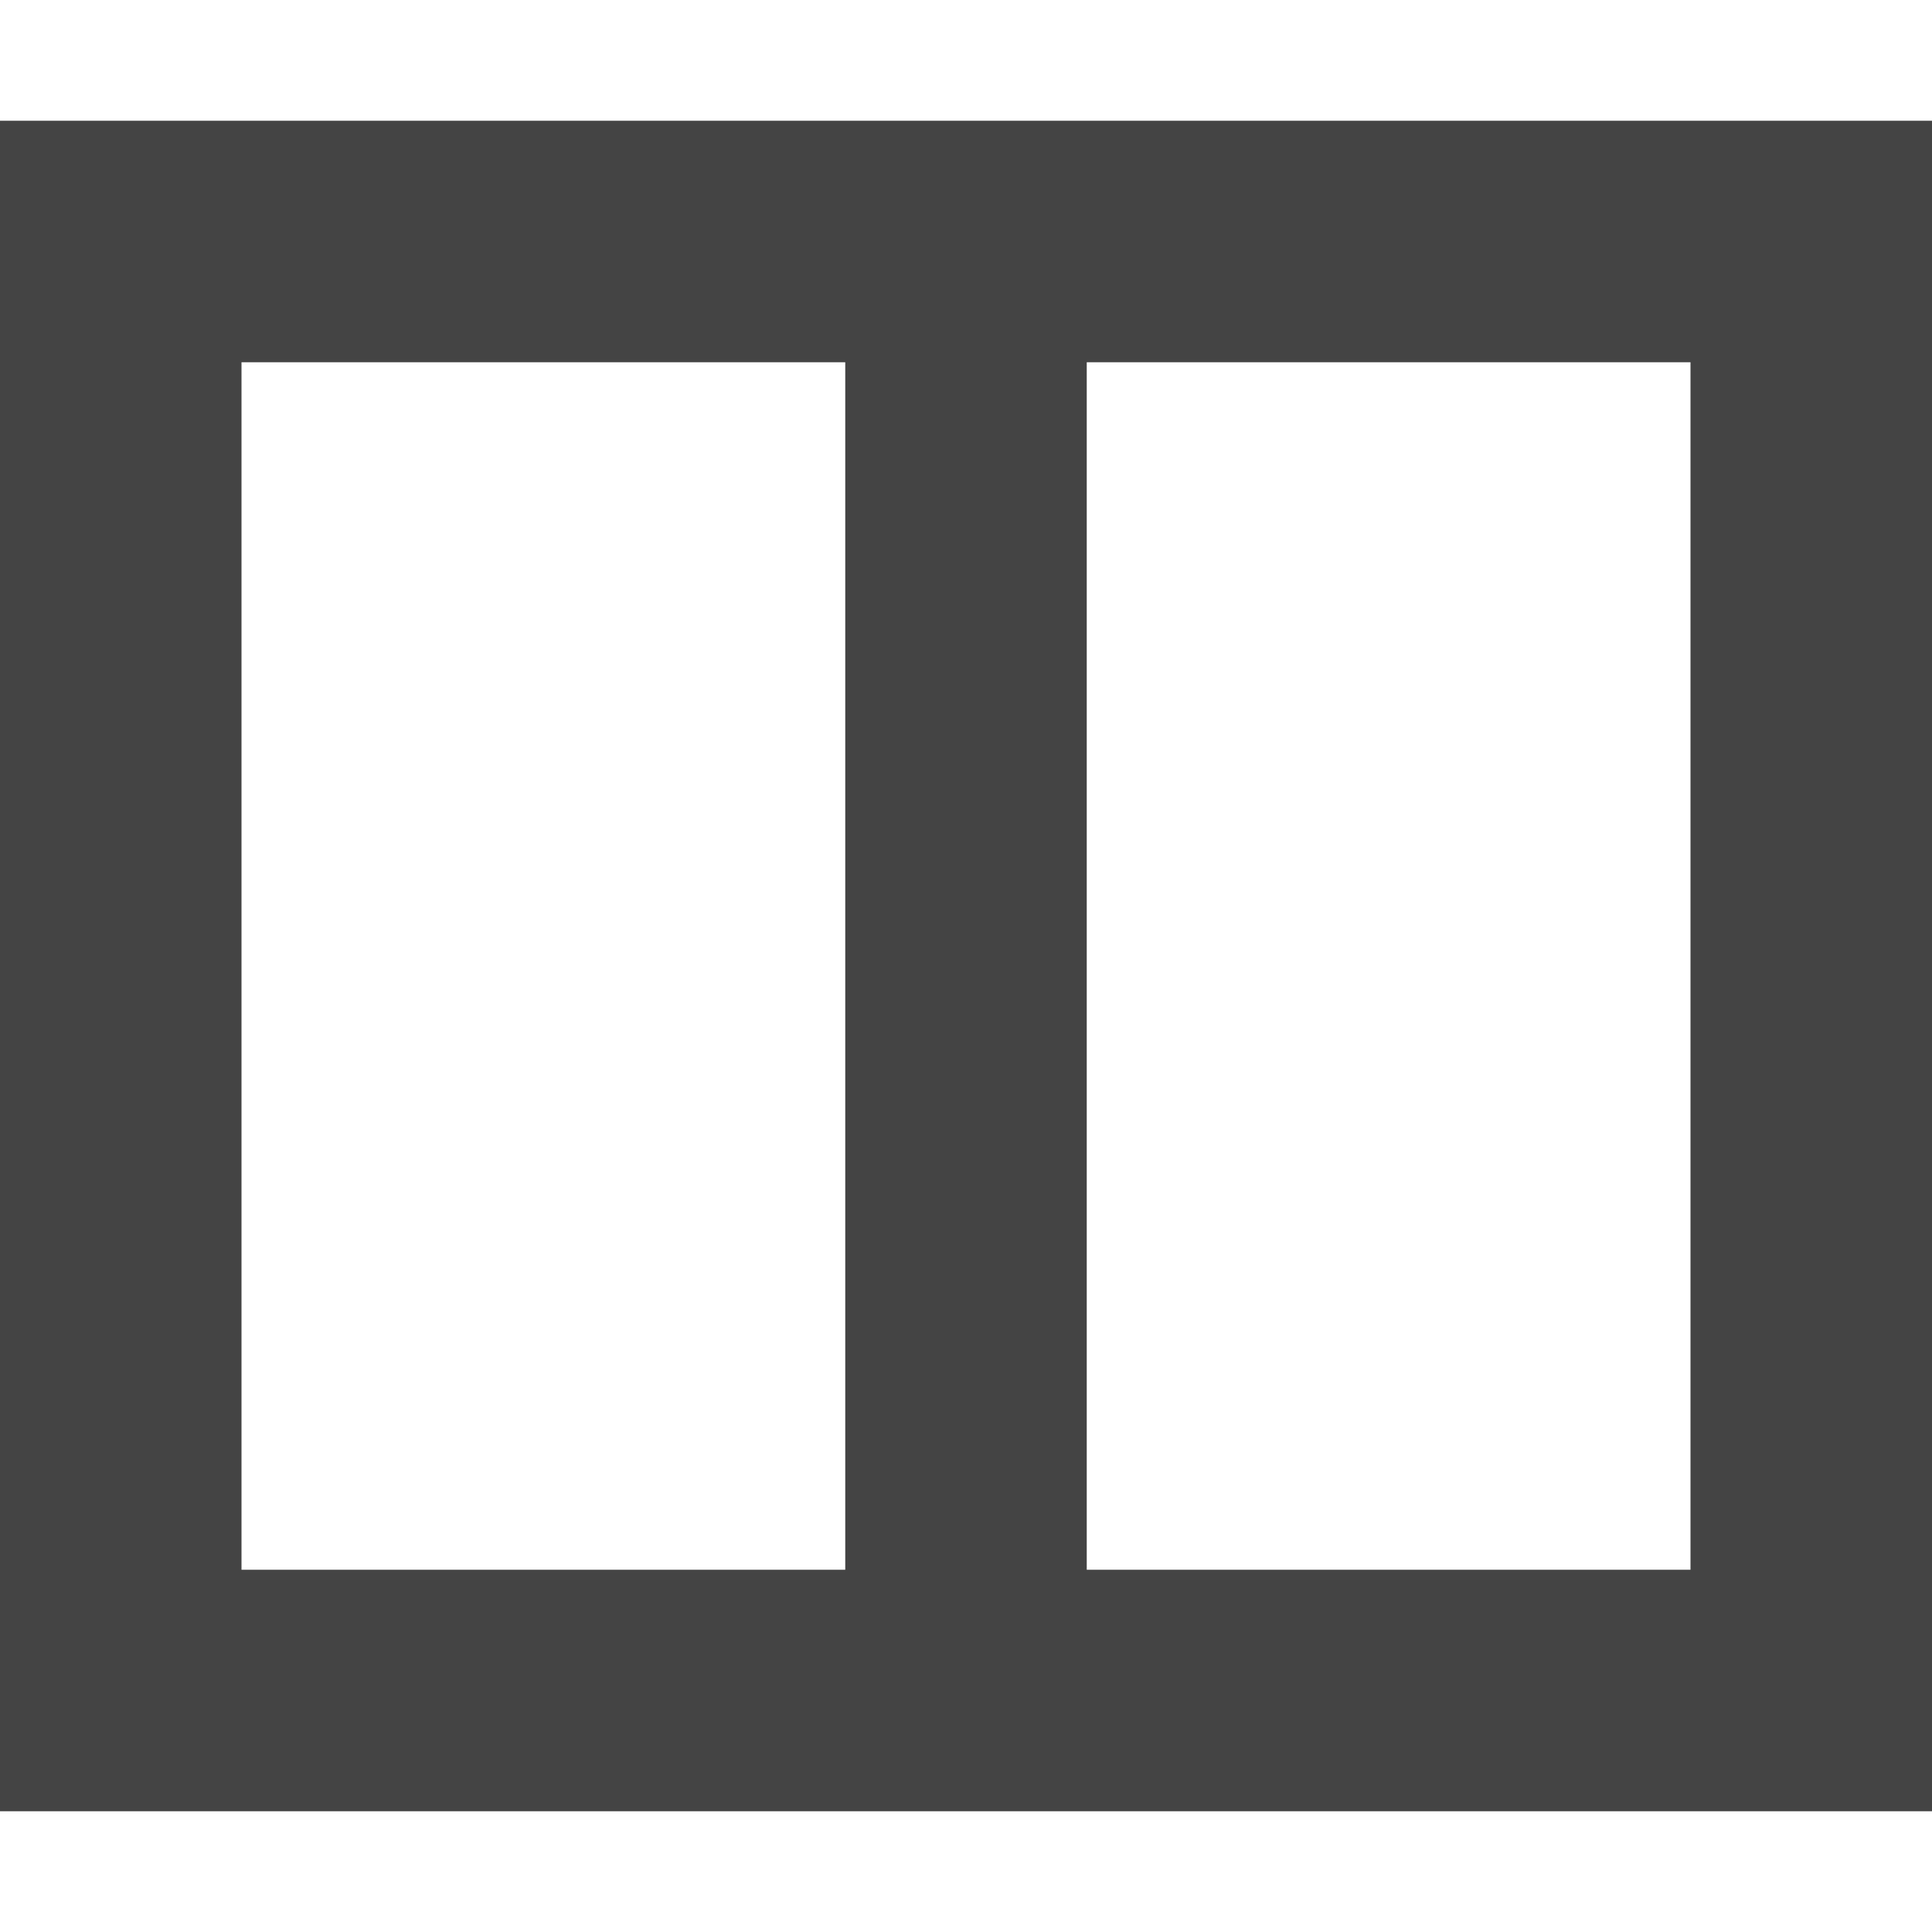
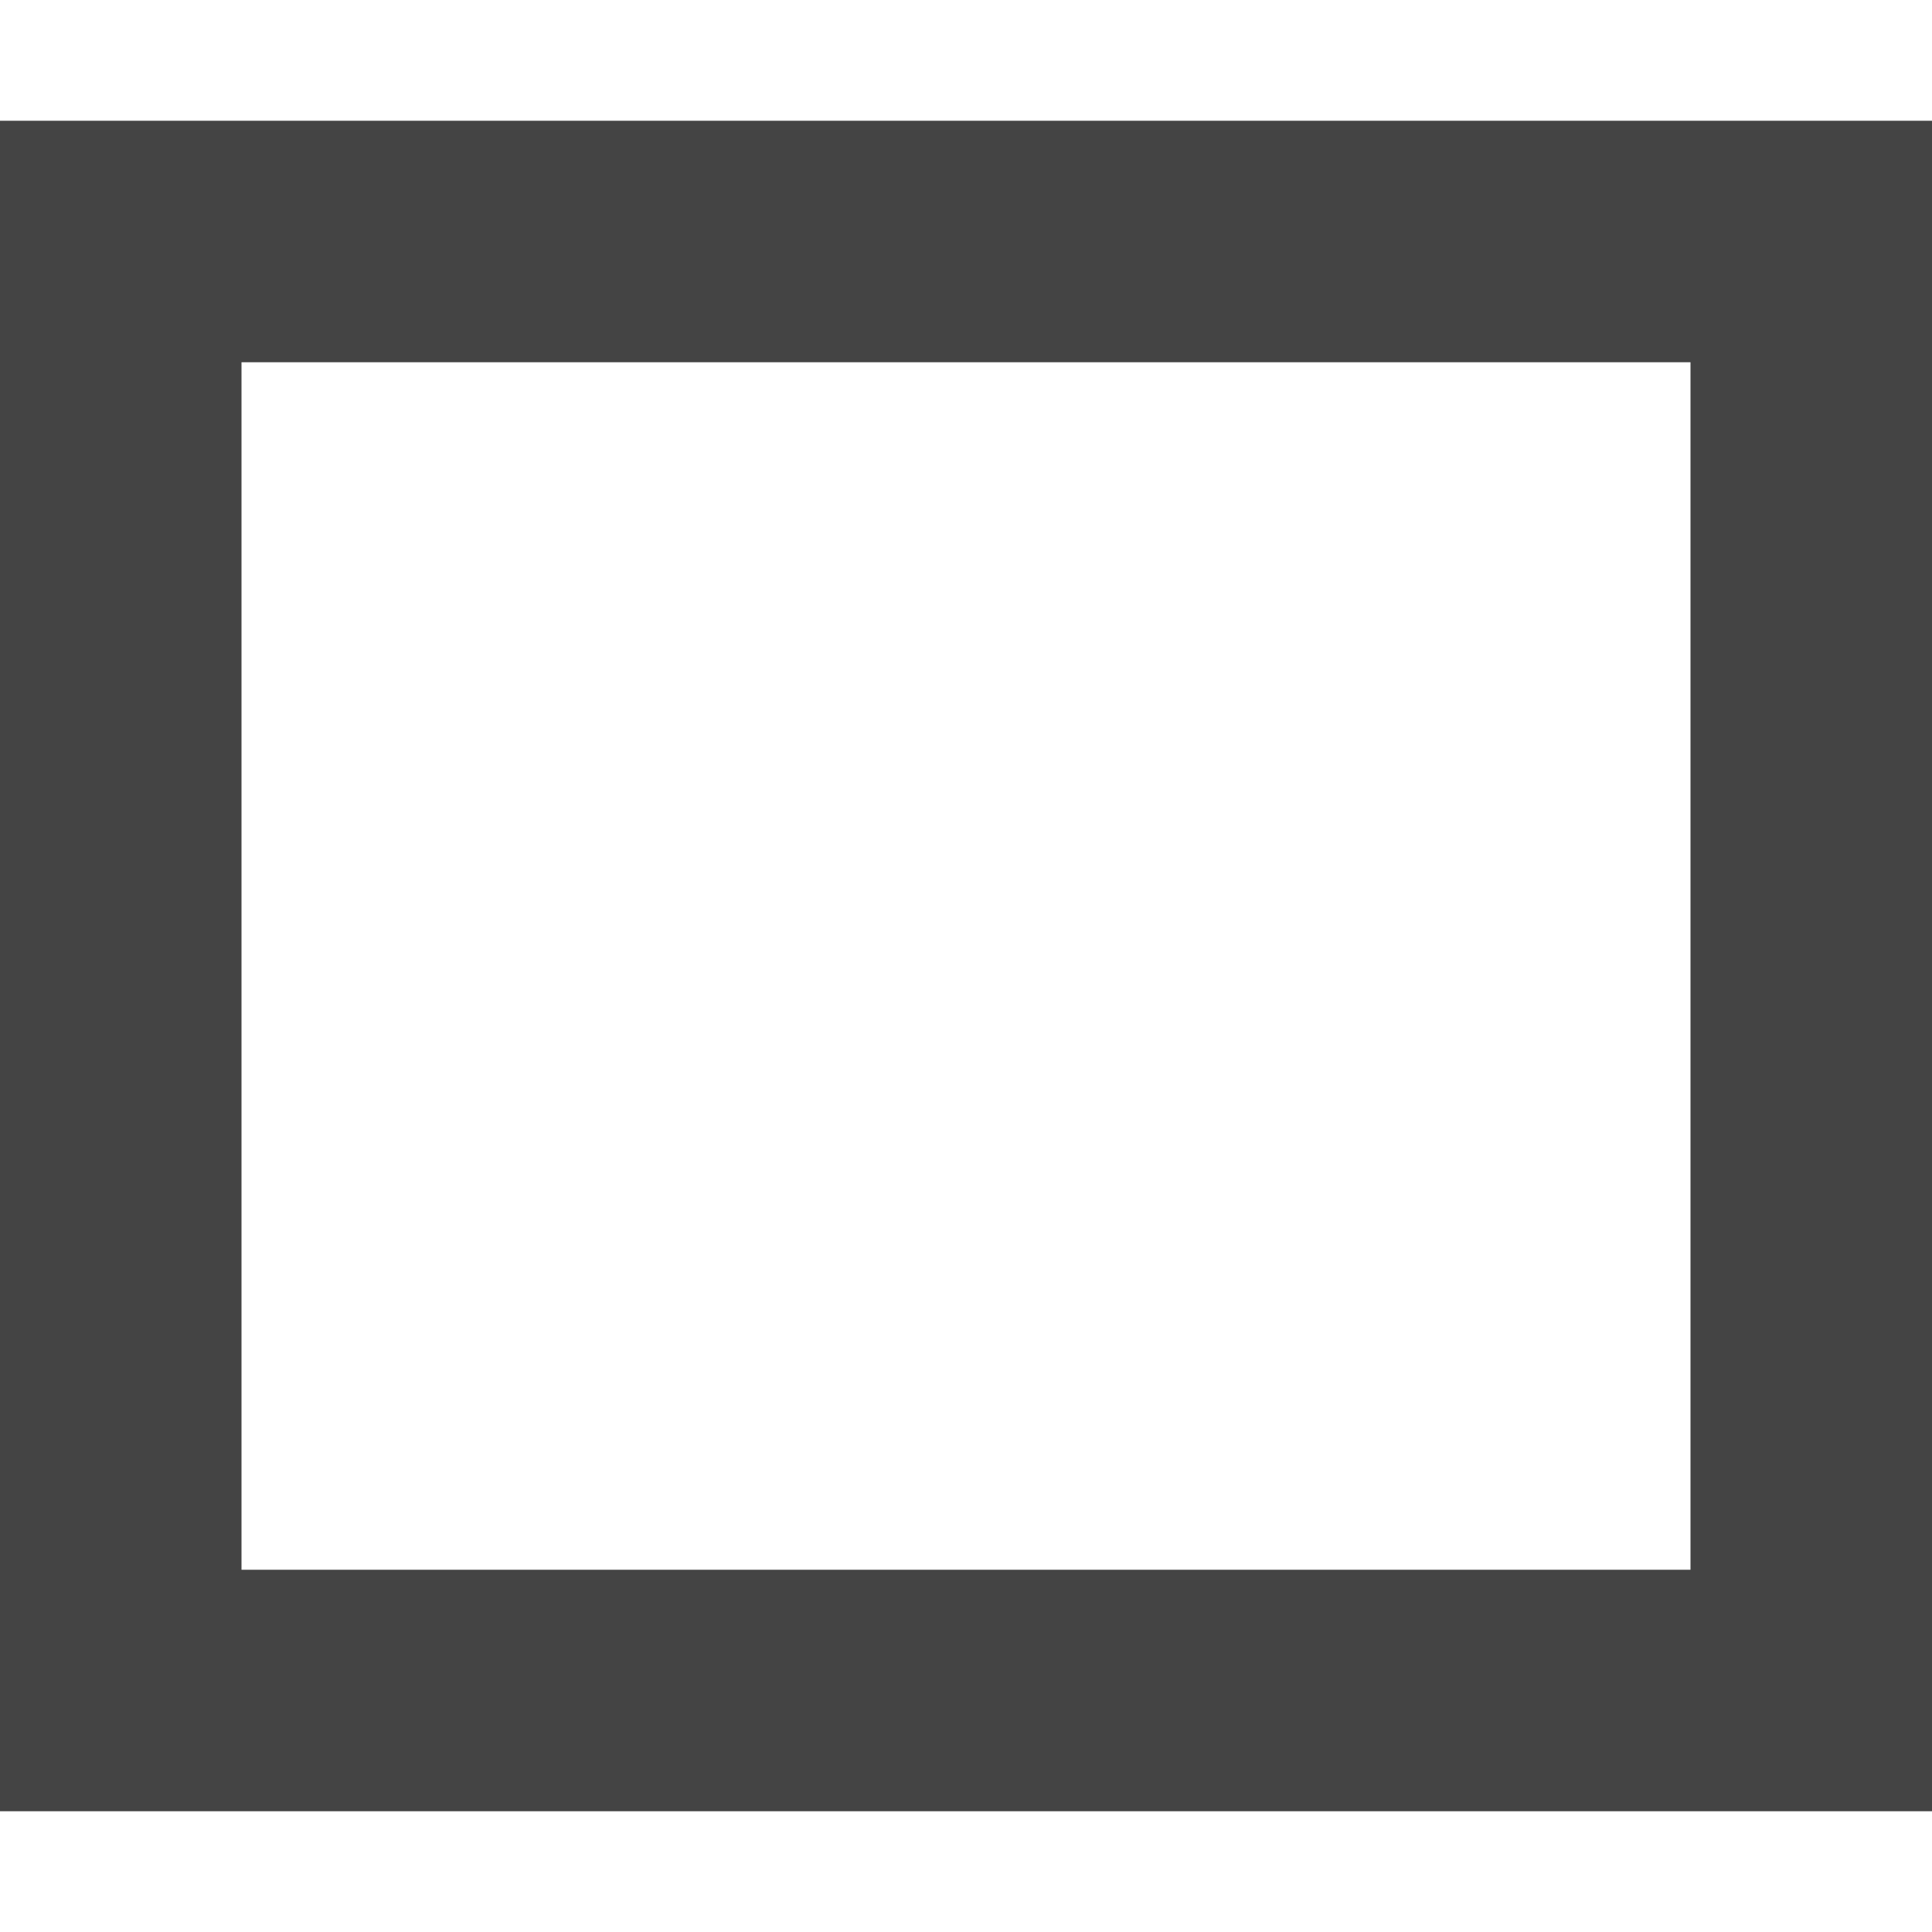
<svg xmlns="http://www.w3.org/2000/svg" width="16" height="16" version="1.1">
  <defs>
    <style id="current-color-scheme" type="text/css">
   .ColorScheme-Text { color:#444444; } .ColorScheme-Highlight { color:#4285f4; } .ColorScheme-NeutralText { color:#ff9800; } .ColorScheme-PositiveText { color:#4caf50; } .ColorScheme-NegativeText { color:#f44336; }
  </style>
  </defs>
-   <path style="fill:currentColor" class="ColorScheme-Text" d="M 0,1 V 15 H 16 V 1 Z M 7,3 V 13 H 2 V 3 Z M 9,3 H 14 V 13 H 9 Z" />
+   <path style="fill:currentColor" class="ColorScheme-Text" d="M 0,1 V 15 H 16 V 1 Z M 2,3 H 14 V 13 H 2 Z" />
</svg>
